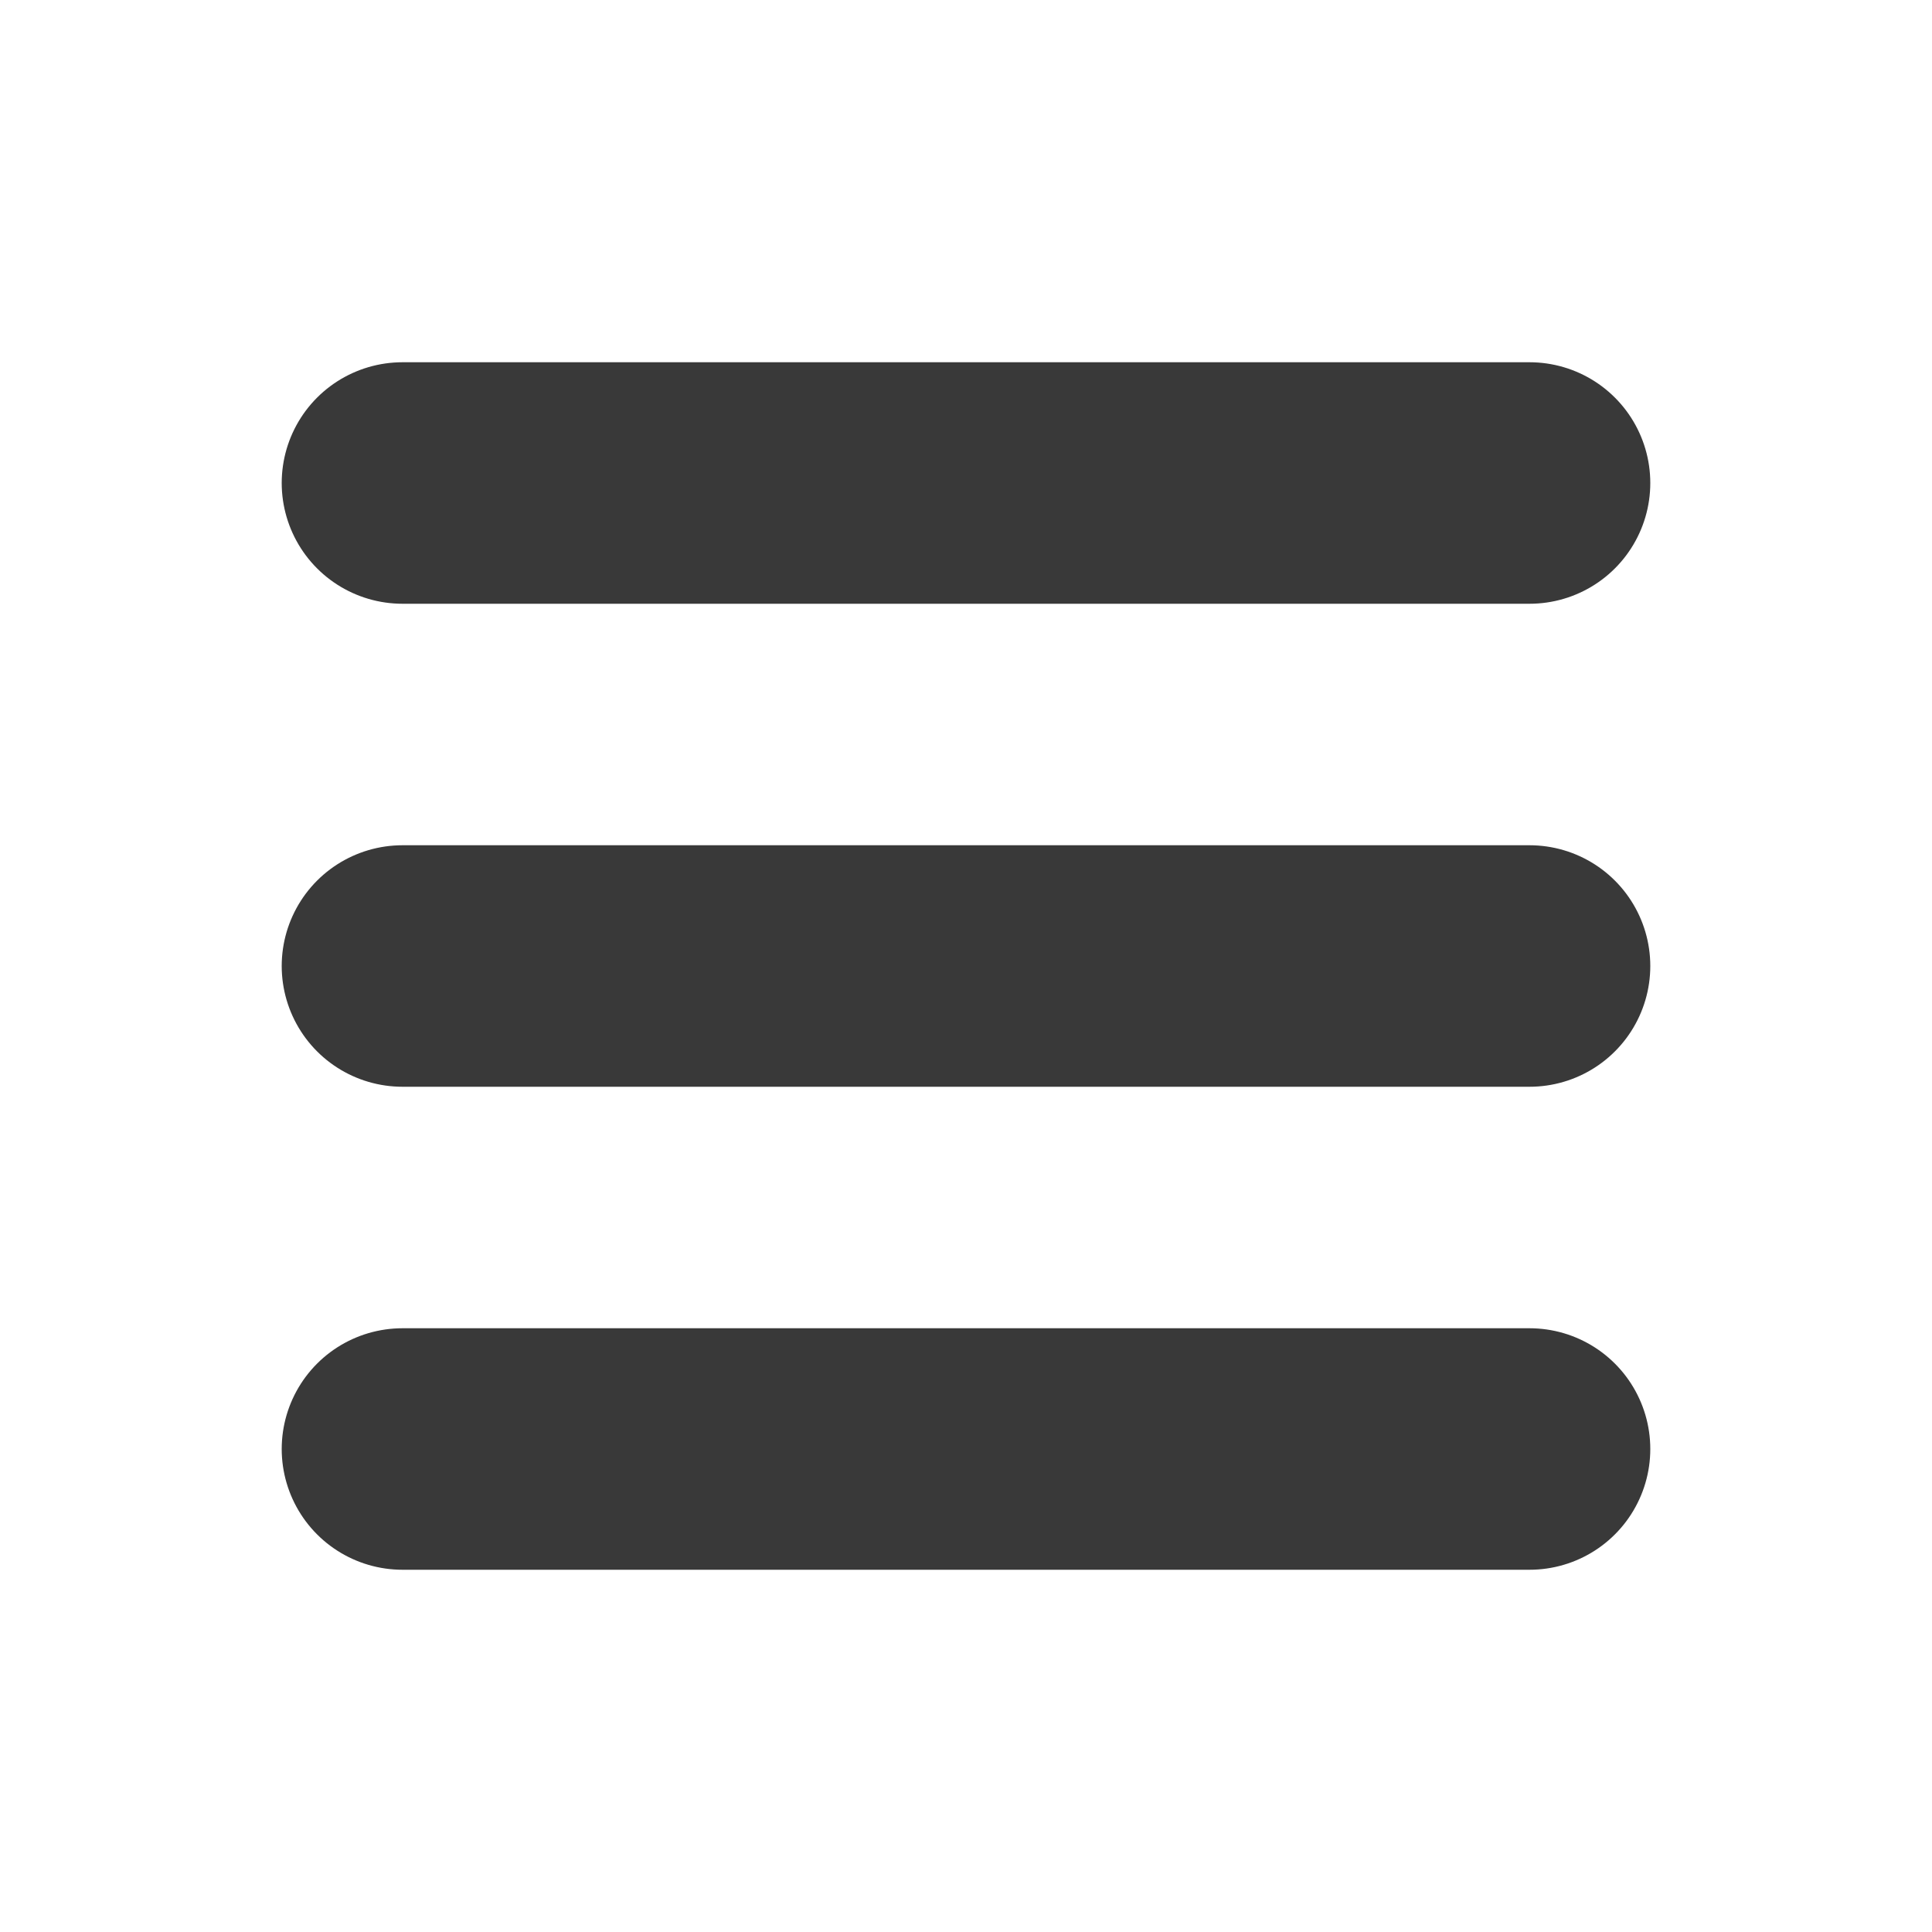
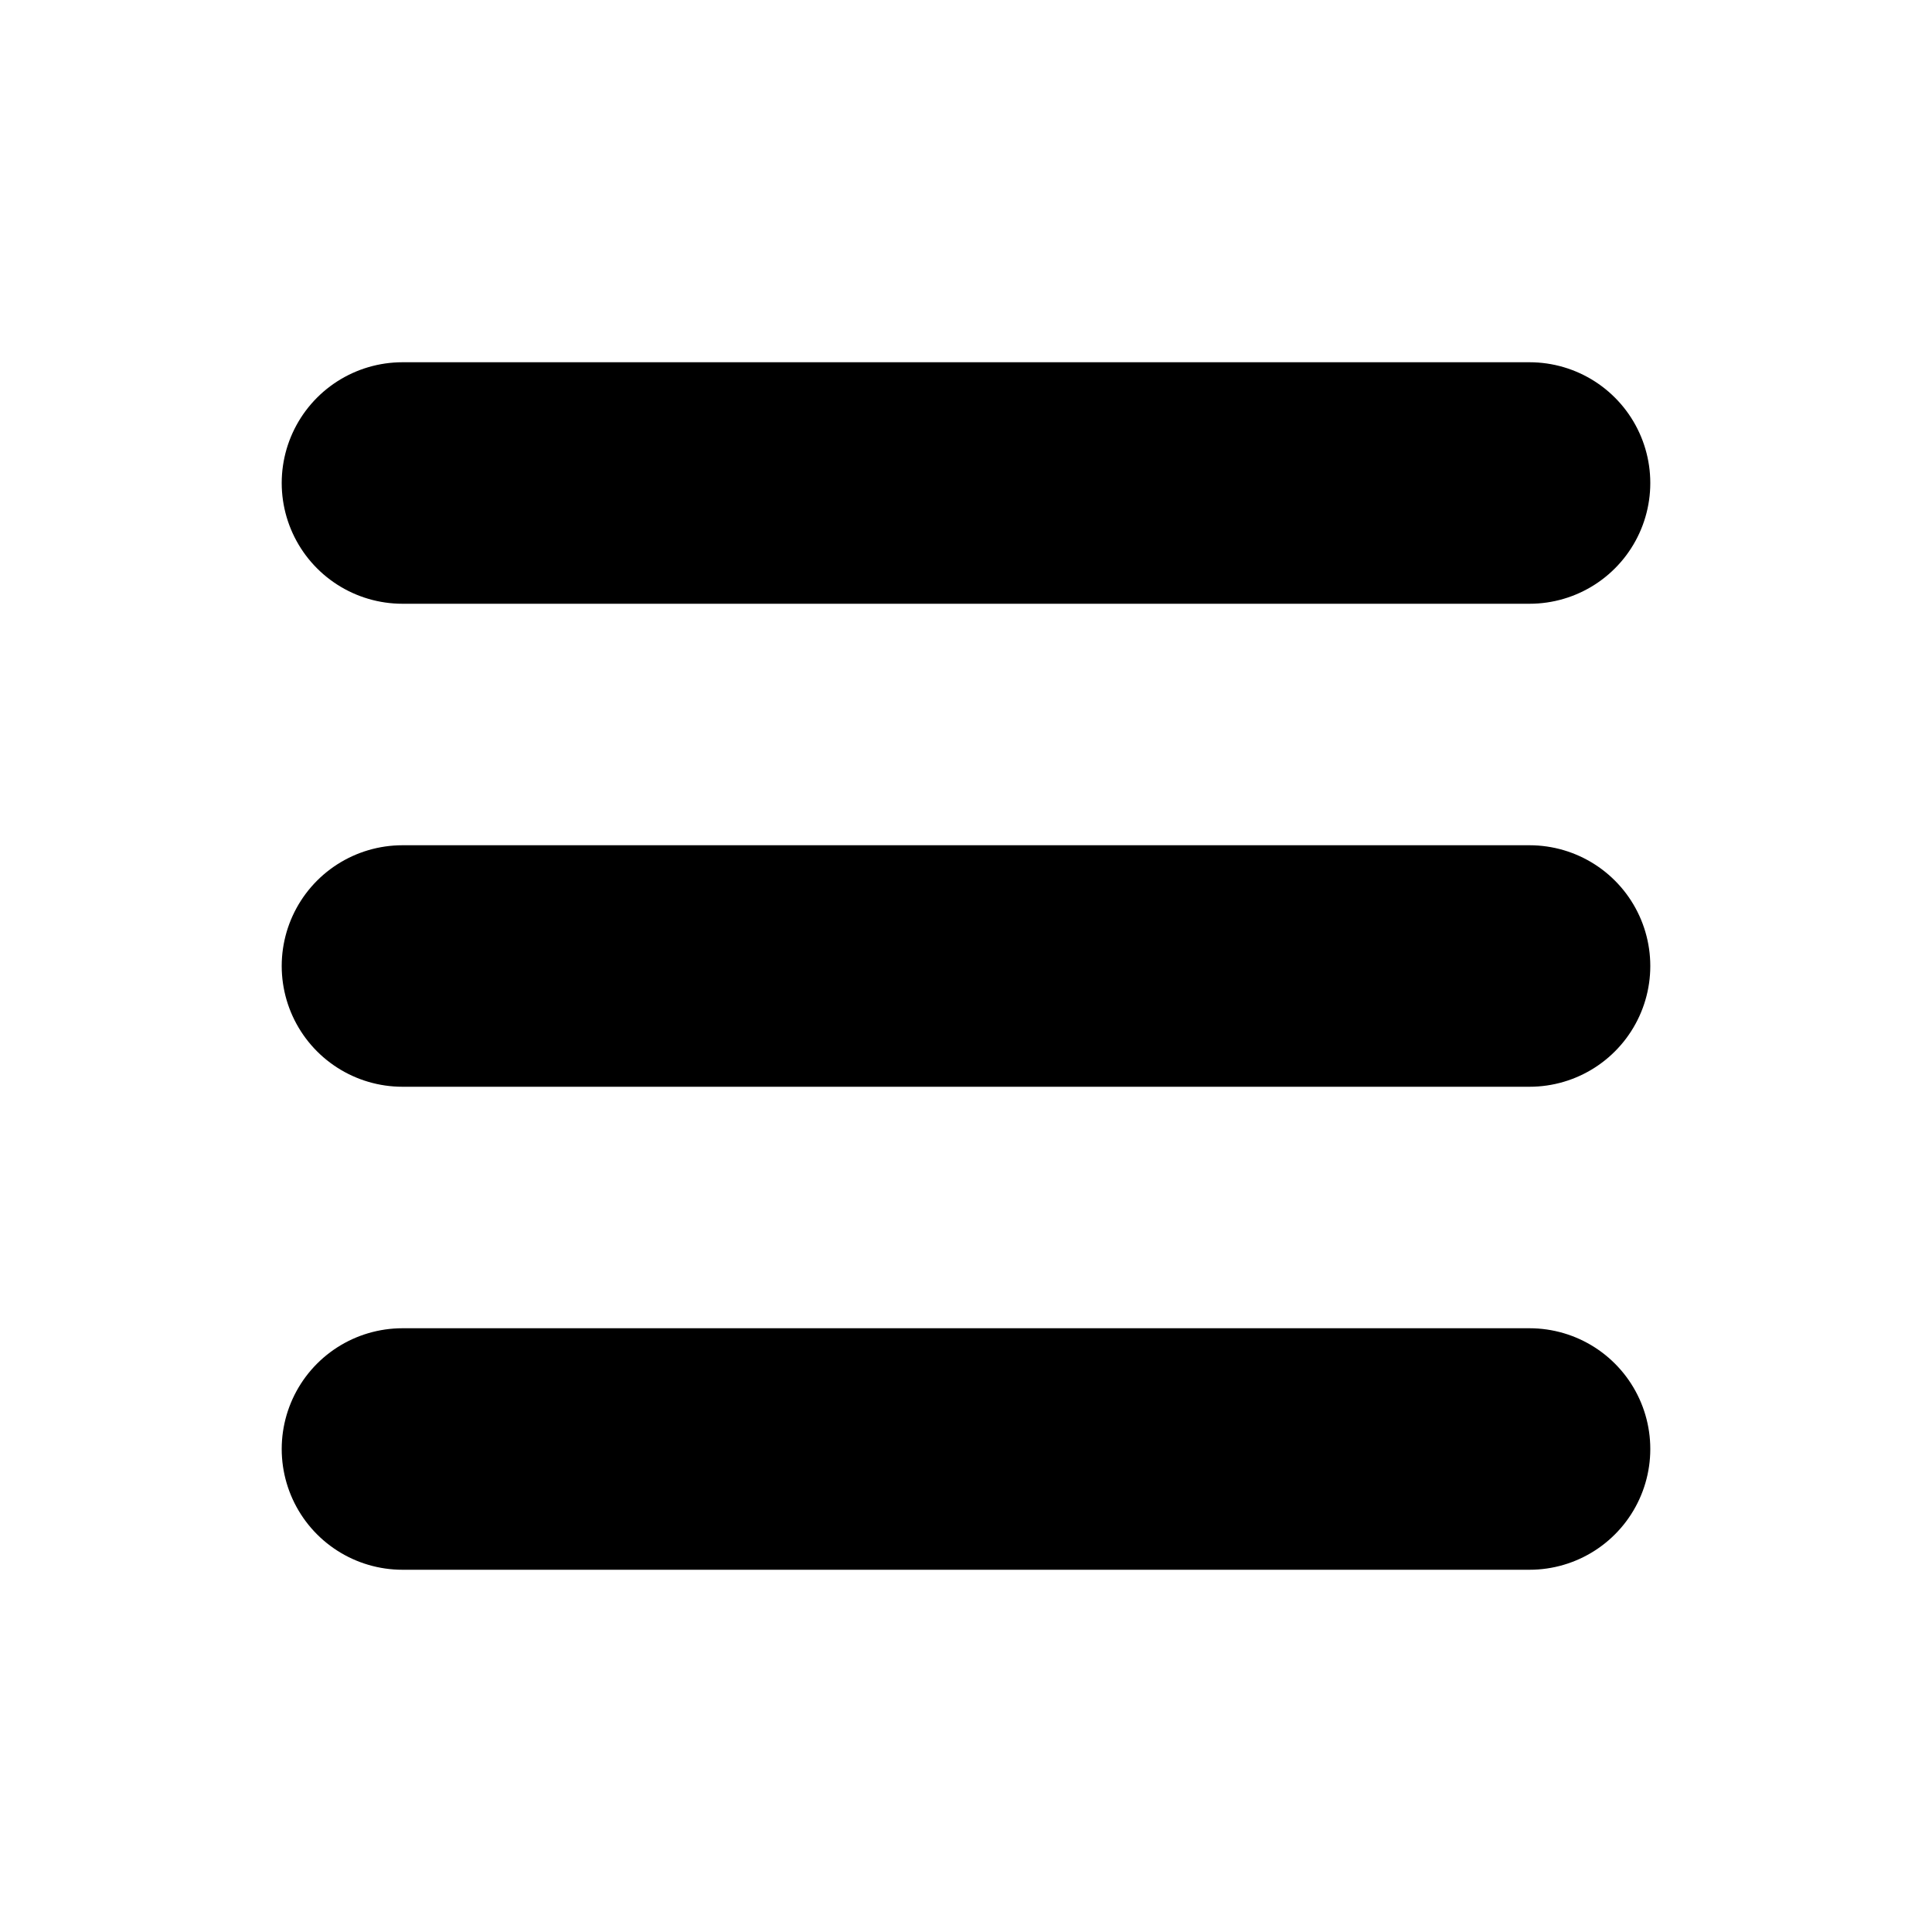
<svg xmlns="http://www.w3.org/2000/svg" width="16" height="16" viewBox="0 0 16 16" fill="none">
-   <path d="M3.333 4H12.667" stroke="#393939" stroke-width="2" stroke-linecap="round" stroke-linejoin="round" />
-   <path d="M3.333 8H12.667" stroke="#393939" stroke-width="2" stroke-linecap="round" stroke-linejoin="round" />
-   <path d="M3.333 12H12.667" stroke="#393939" stroke-width="2" stroke-linecap="round" stroke-linejoin="round" />
+   <path d="M3.333 4H12.667" stroke="currentColor" stroke-width="2" stroke-linecap="round" stroke-linejoin="round" />
+   <path d="M3.333 8H12.667" stroke="currentColor" stroke-width="2" stroke-linecap="round" stroke-linejoin="round" />
+   <path d="M3.333 12H12.667" stroke="currentColor" stroke-width="2" stroke-linecap="round" stroke-linejoin="round" />
</svg>
